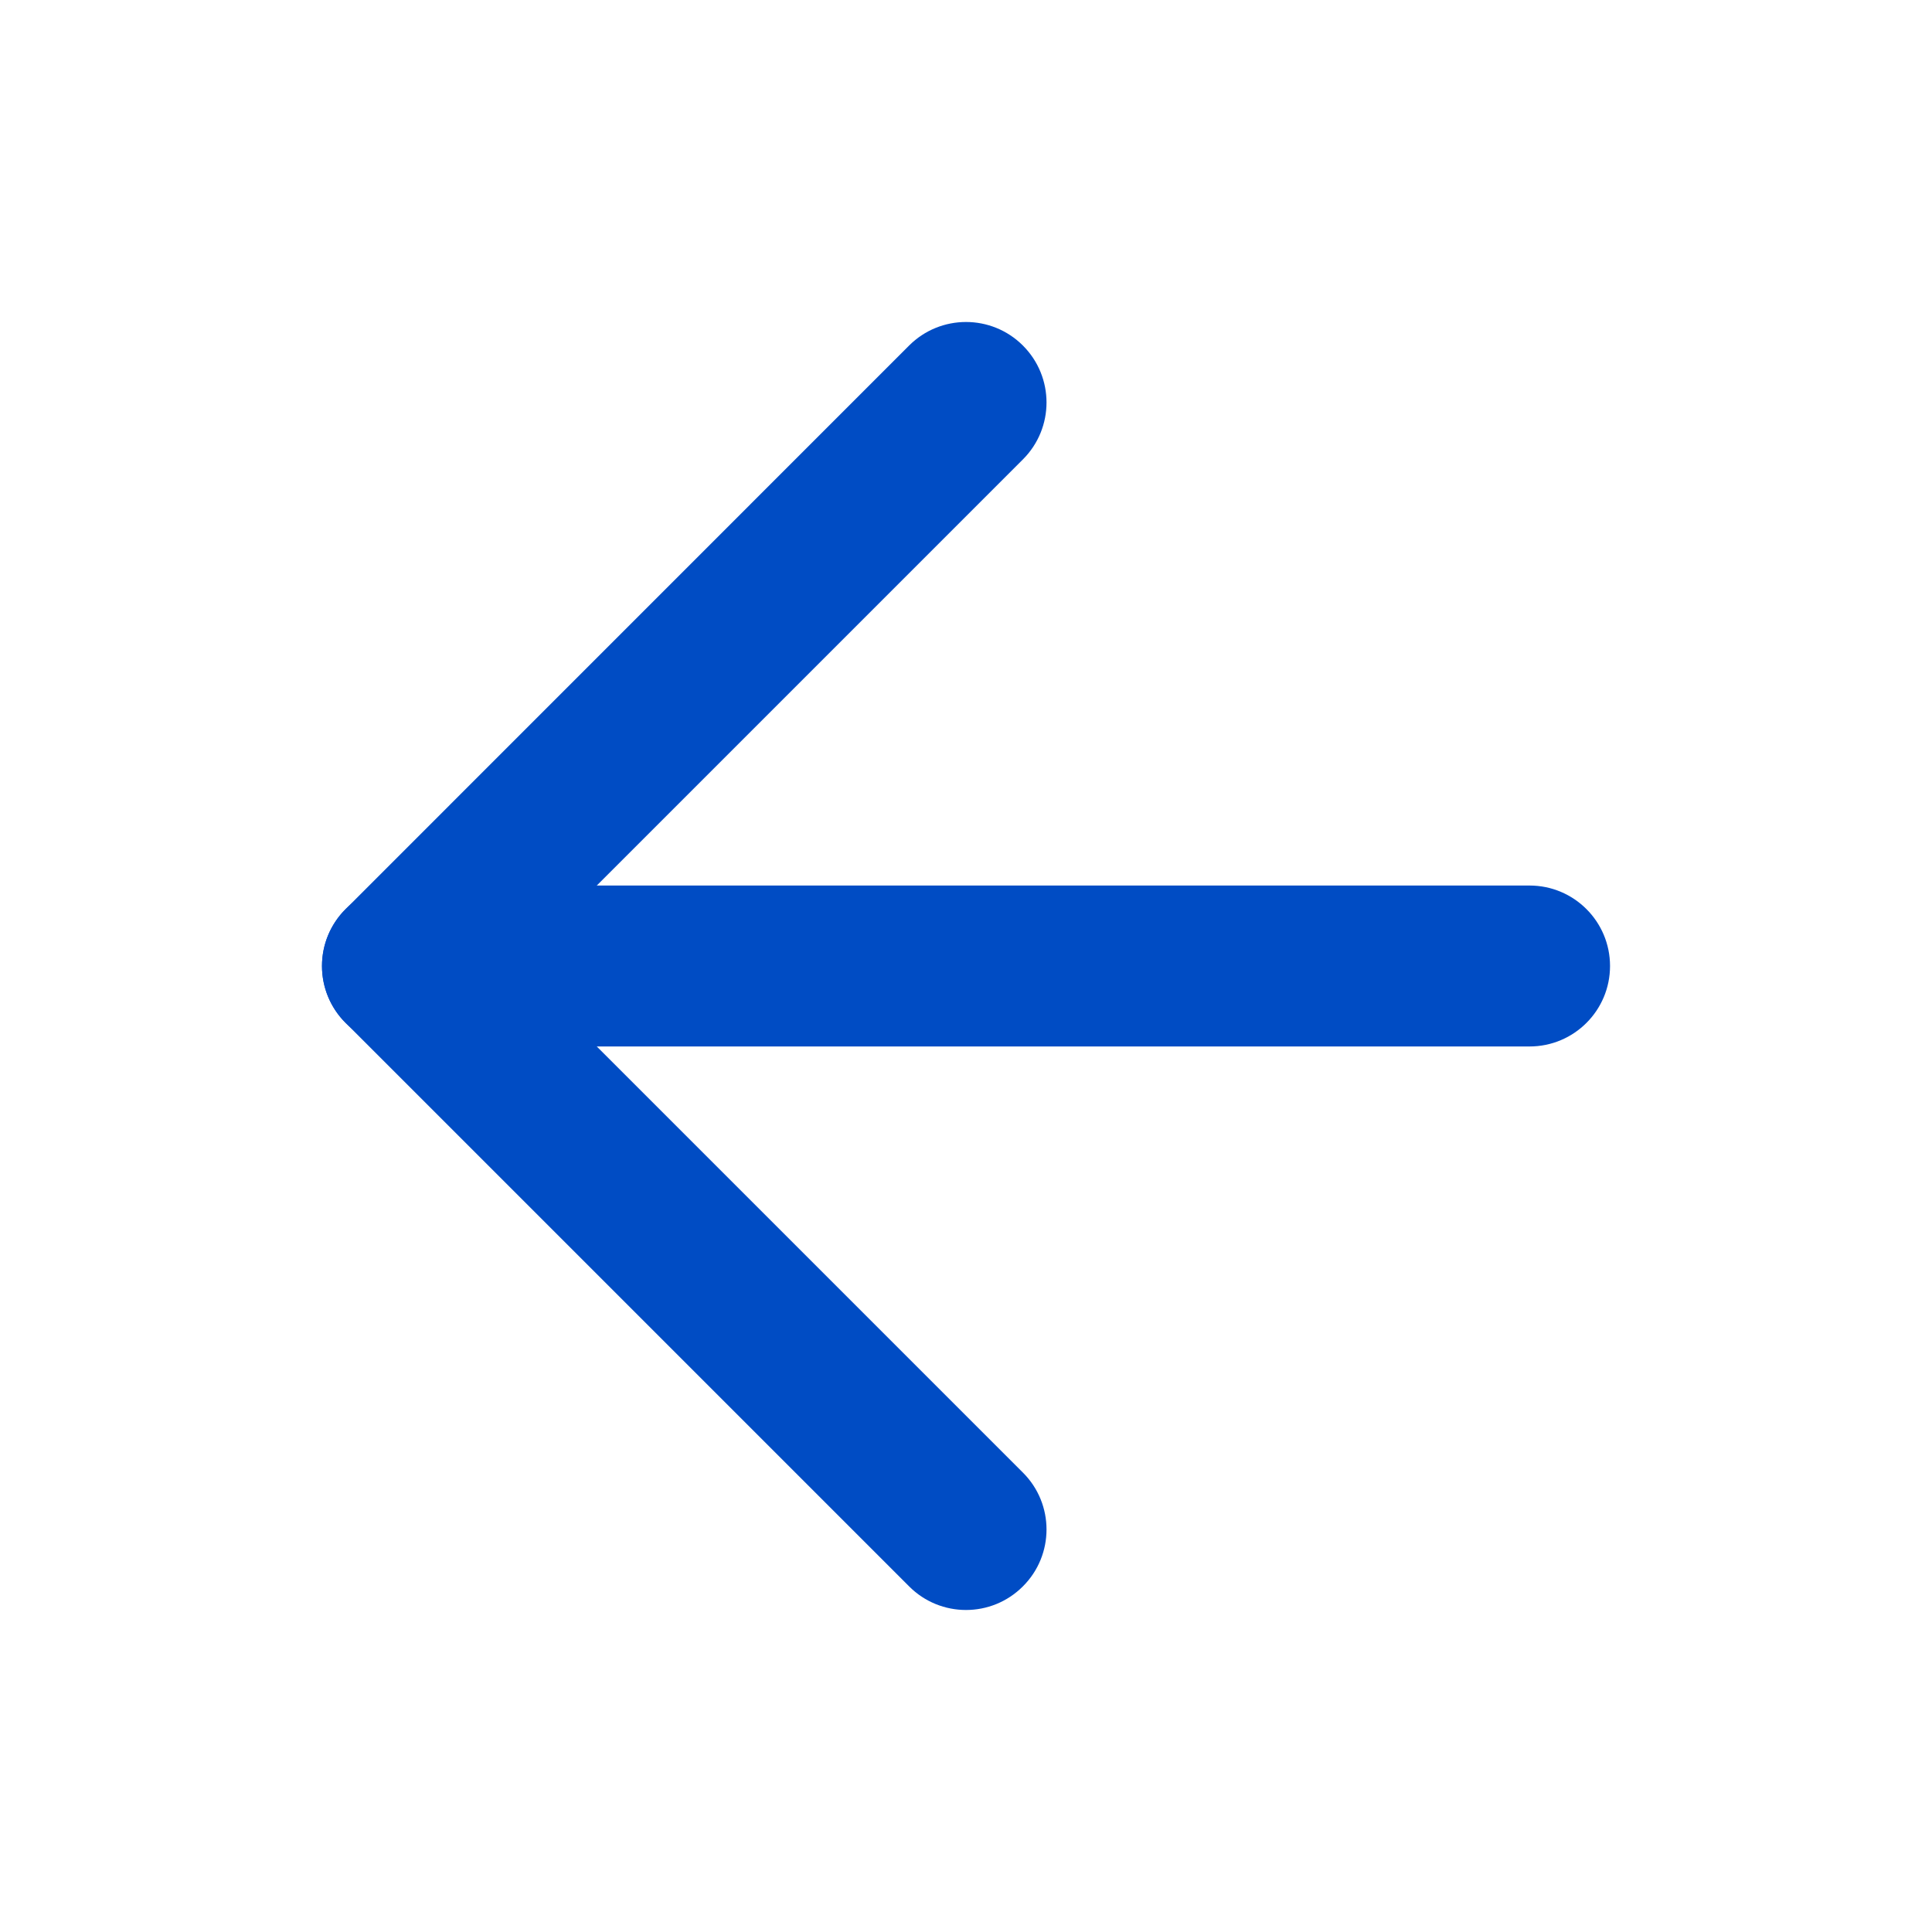
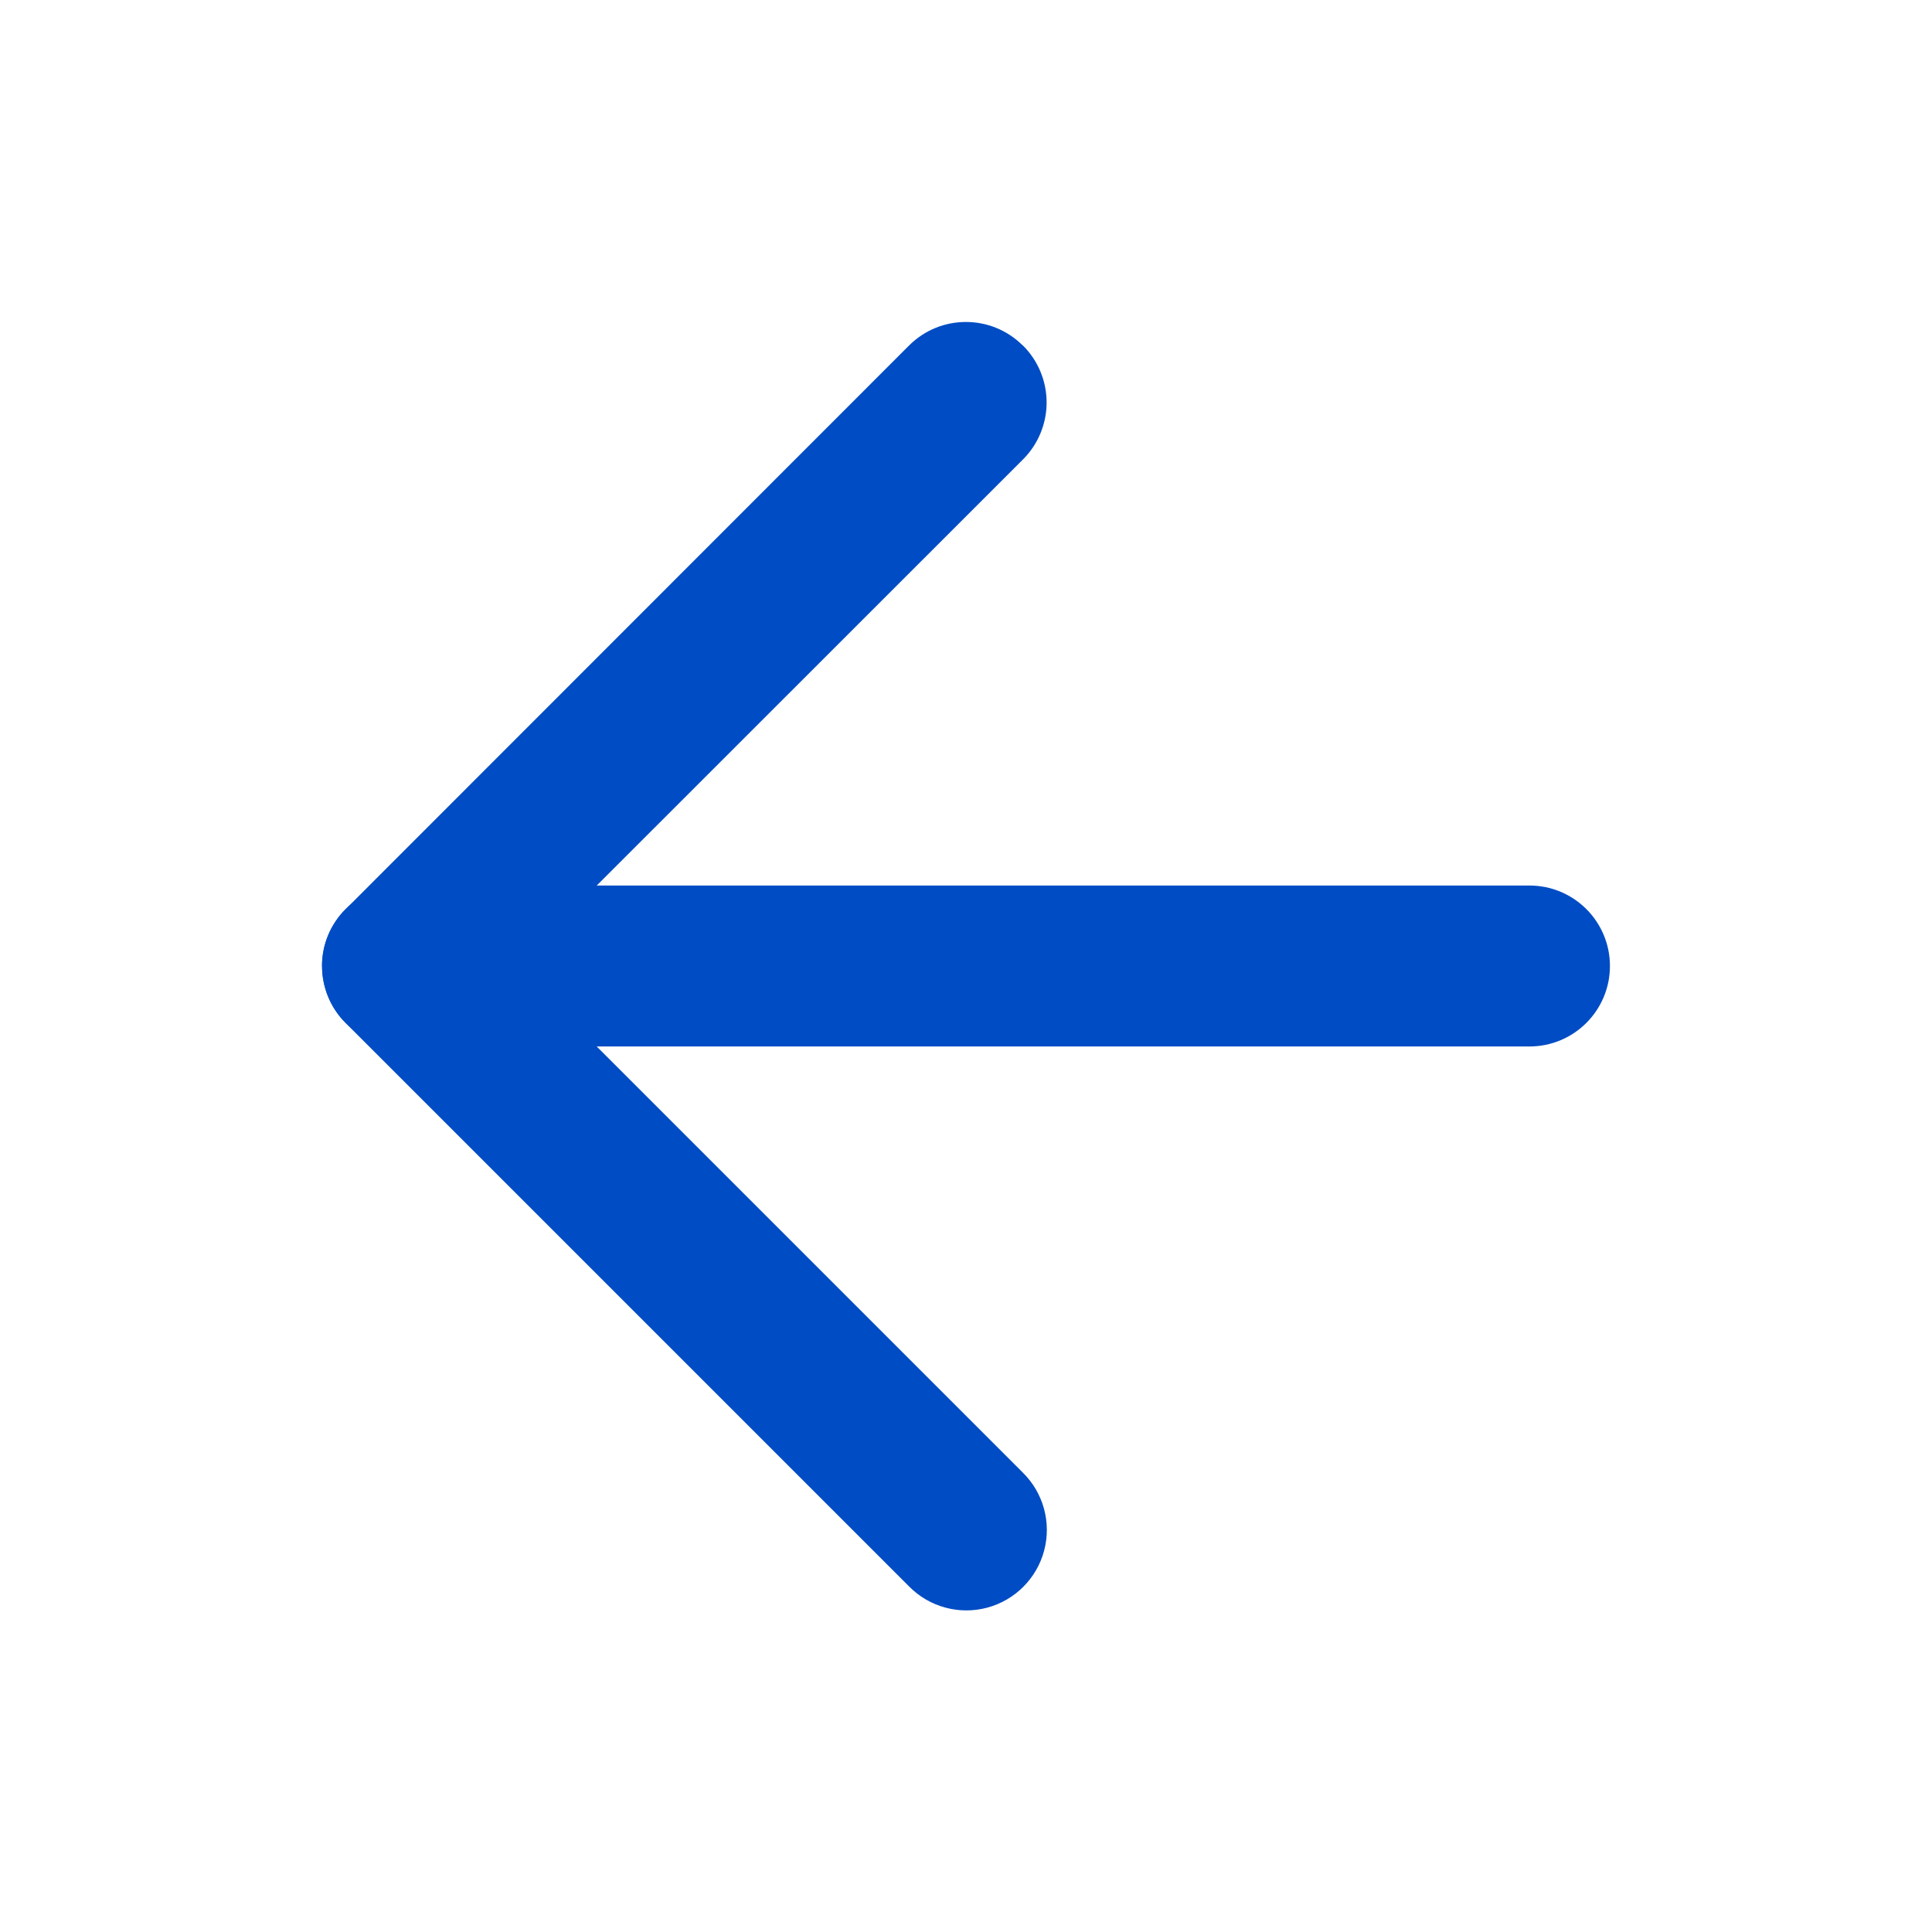
- <svg xmlns="http://www.w3.org/2000/svg" width="20" height="20" viewBox="0 0 20 20" fill="none">
-   <path fill-rule="evenodd" clip-rule="evenodd" d="M3.333 10C3.333 9.54 3.707 9.167 4.167 9.167H15.834C16.294 9.167 16.667 9.54 16.667 10C16.667 10.46 16.294 10.833 15.834 10.833H4.167C3.707 10.833 3.333 10.46 3.333 10Z" fill="#004CC4" />
-   <path fill-rule="evenodd" clip-rule="evenodd" d="M10.589 3.577C10.915 3.903 10.915 4.43 10.589 4.756L5.345 10L10.589 15.244C10.915 15.569 10.915 16.097 10.589 16.422C10.264 16.748 9.736 16.748 9.411 16.422L3.578 10.589C3.252 10.264 3.252 9.736 3.578 9.411L9.411 3.577C9.736 3.252 10.264 3.252 10.589 3.577Z" fill="#004CC4" />
+ <svg xmlns="http://www.w3.org/2000/svg" width="20" height="20" fill="none">
+   <path fill="#004CC4" fill-rule="evenodd" d="M3.333 10c0-.46.374-.833.834-.833h11.666a.833.833 0 0 1 0 1.666H4.168A.833.833 0 0 1 3.334 10Z" clip-rule="evenodd" />
+   <path fill="#004CC4" fill-rule="evenodd" d="M10.59 3.577a.833.833 0 0 1 0 1.179L5.344 10l5.244 5.244a.833.833 0 1 1-1.178 1.178L3.578 10.59a.833.833 0 0 1 0-1.178L9.41 3.577a.833.833 0 0 1 1.178 0Z" clip-rule="evenodd" />
</svg>
